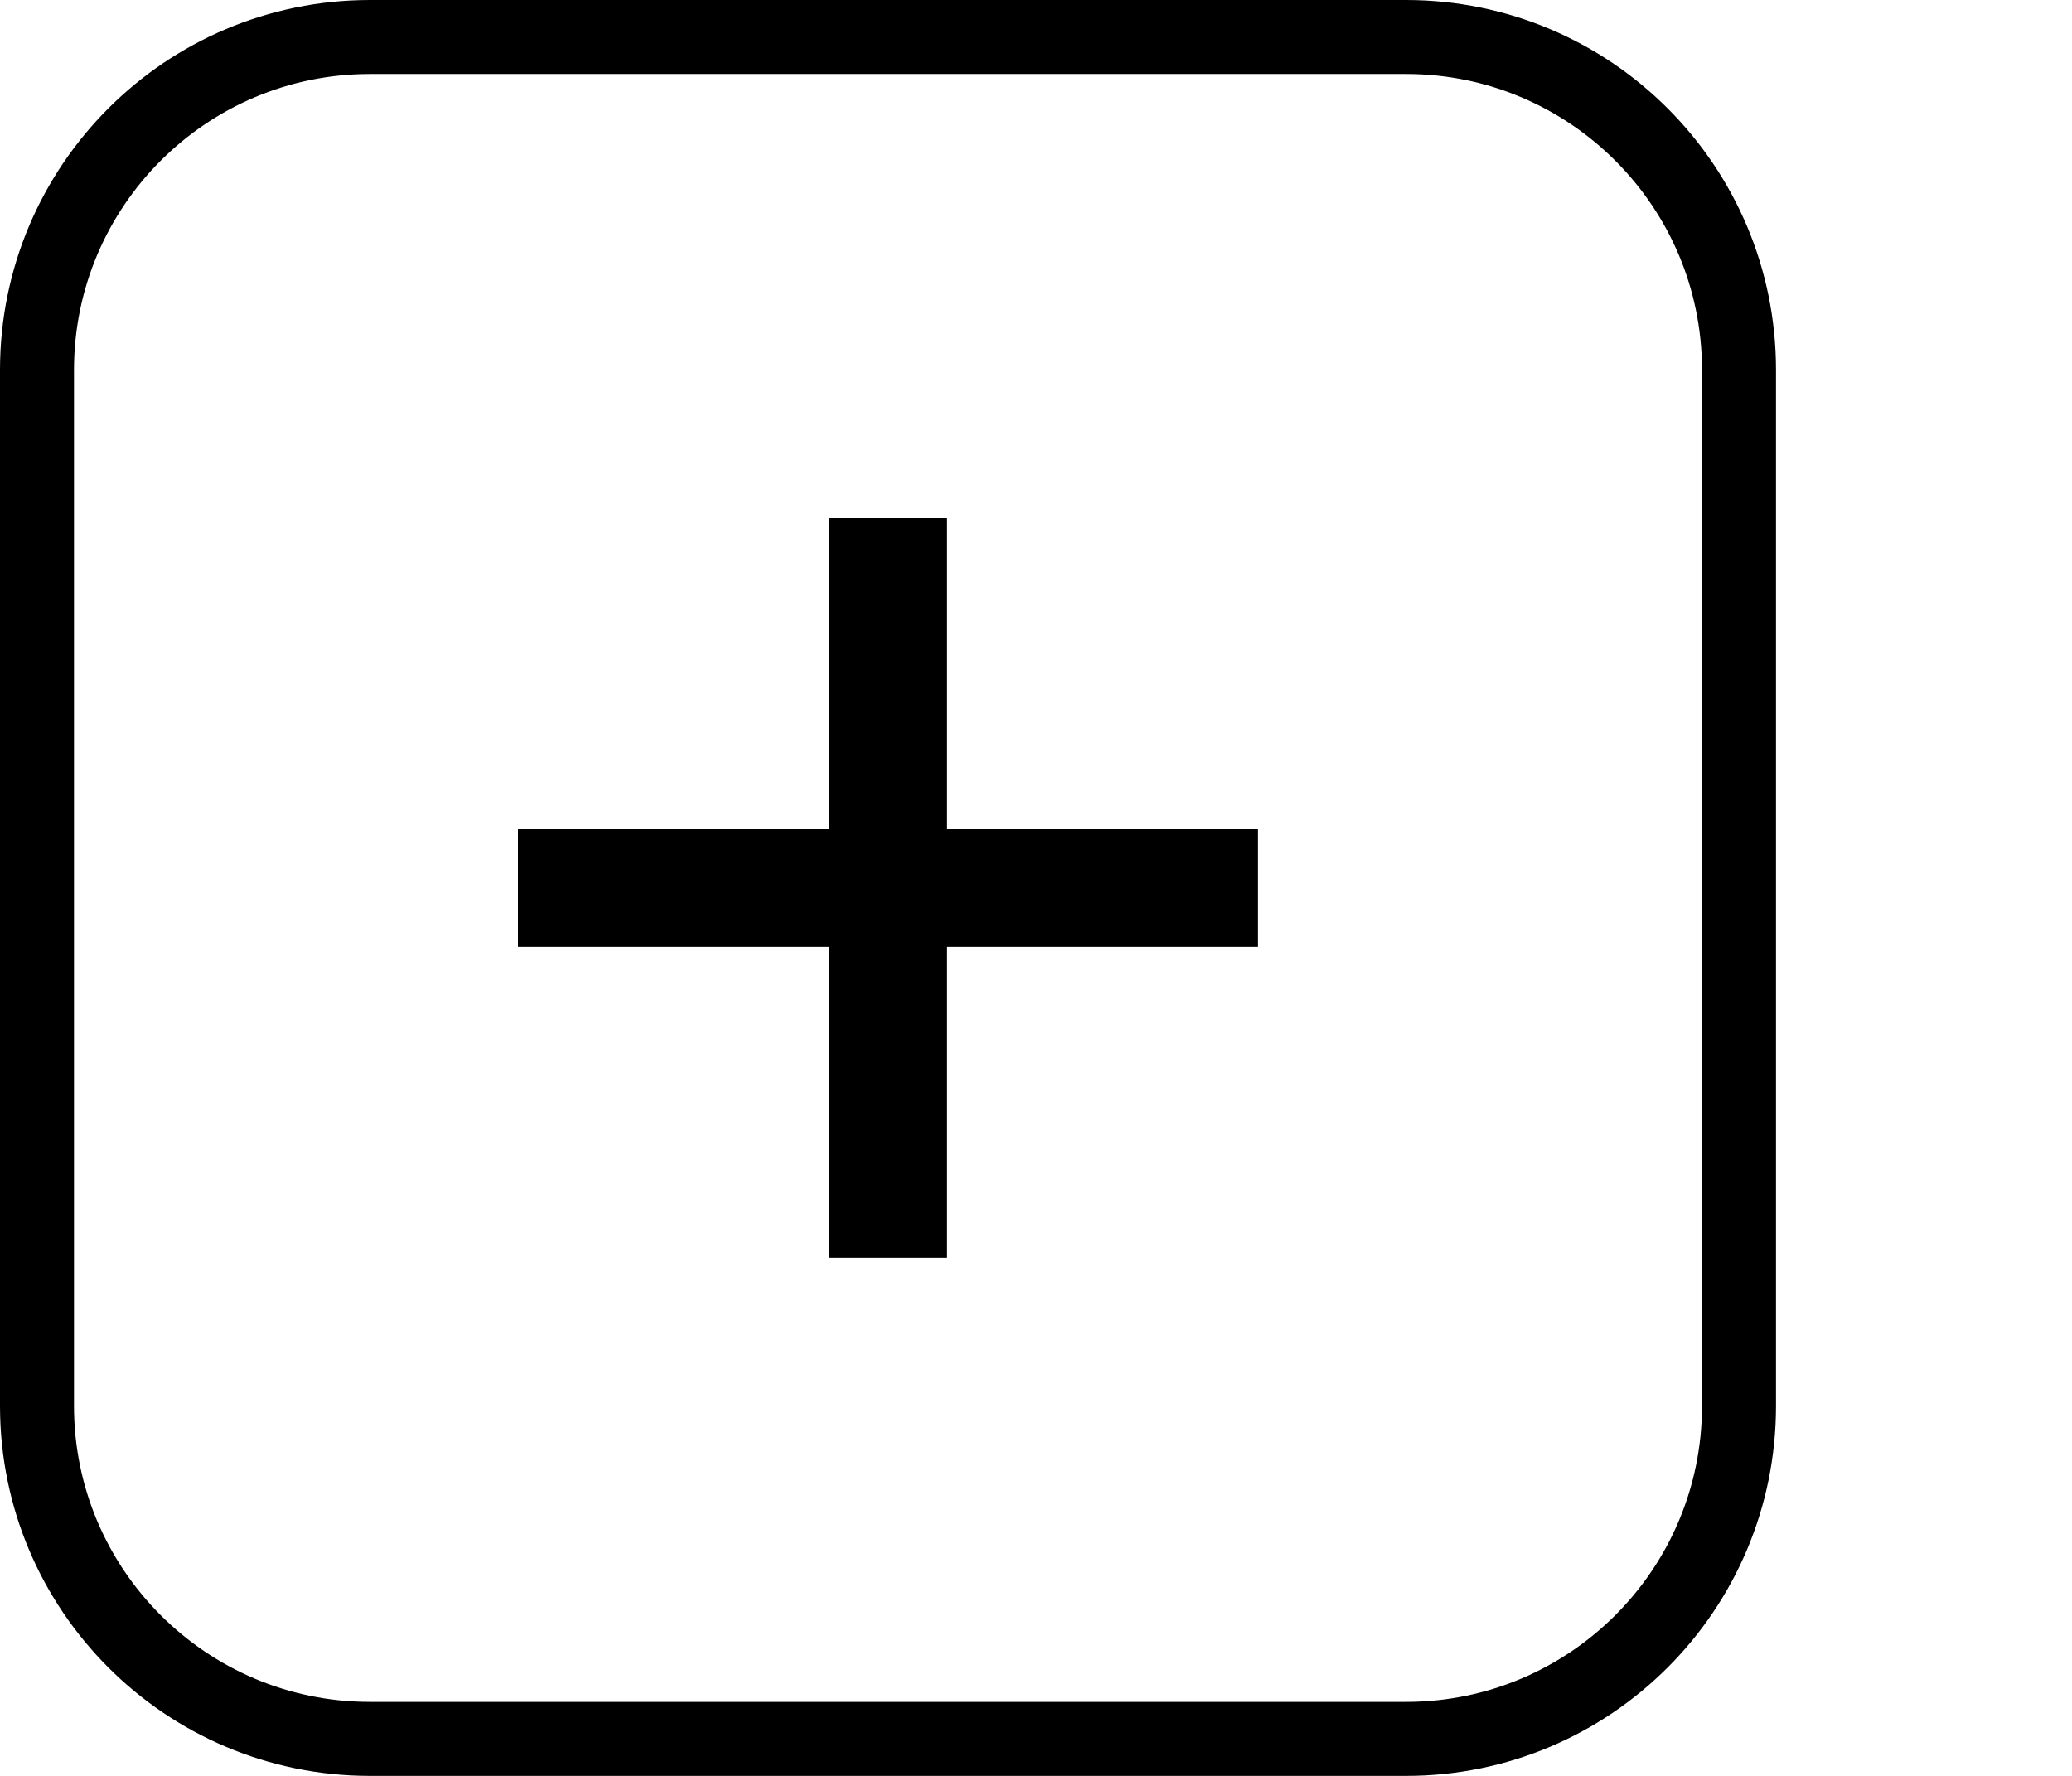
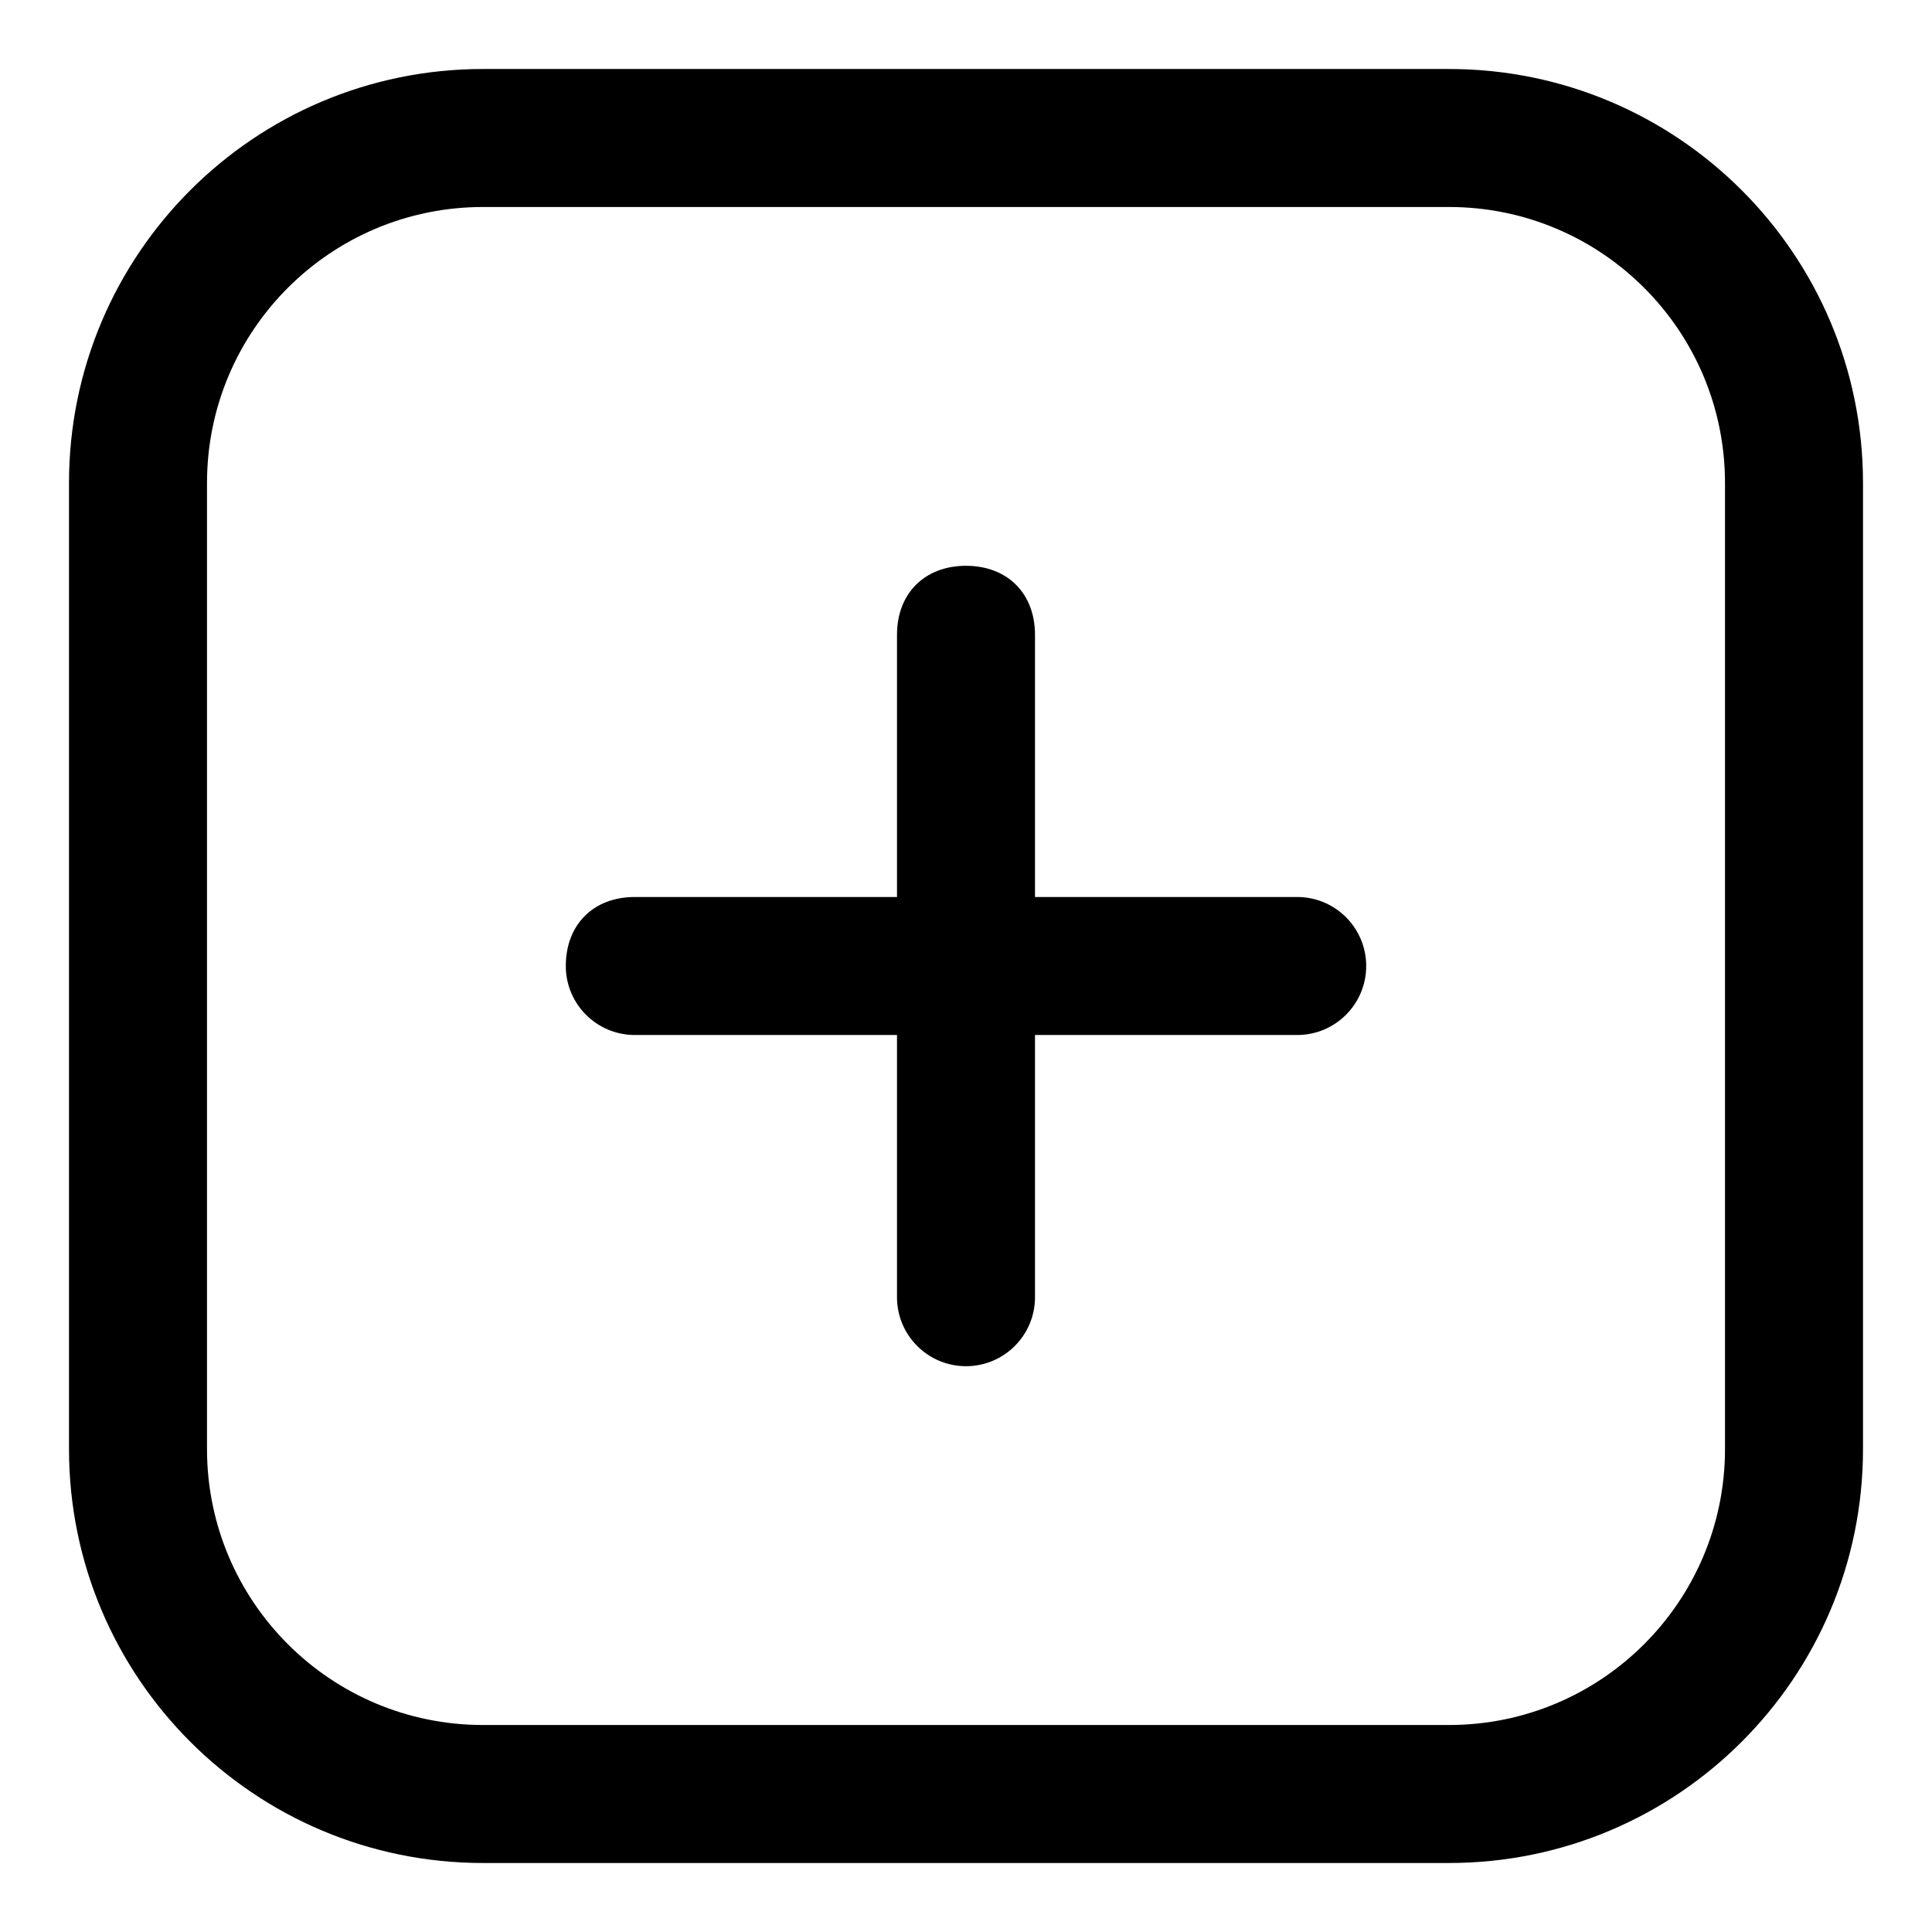
- <svg xmlns="http://www.w3.org/2000/svg" viewBox="0 0 28 24" fill="none">
-   <rect x=".5" y=".5" width="23" height="23" rx="4.5" stroke="currentColor" fill="transparent" />
-   <path d="M17 11.2h-4.2V7h-1.6v4.2H7v1.6h4.2V17h1.6v-4.2H17v-1.6z" fill="currentColor" />
+ <svg xmlns="http://www.w3.org/2000/svg" fill="none" viewBox="0 0 28 28">
+   <path fill-rule="evenodd" clip-rule="evenodd" d="M1 7a6 6 0 016-6h14a6 6 0 016 6v14a6 6 0 01-6 6H7a6 6 0 01-6-6V7zm6-4a4 4 0 00-4 4v14a4 4 0 004 4h14a4 4 0 004-4V7a4 4 0 00-4-4H7z" fill="currentColor" />
+   <path fill-rule="evenodd" clip-rule="evenodd" d="M14 8.2c.6 0 1 .4 1 1v9.6a1 1 0 11-2 0V9.2c0-.6.4-1 1-1z" fill="currentColor" />
+   <path fill-rule="evenodd" clip-rule="evenodd" d="M8.2 14c0-.6.4-1 1-1h9.6a1 1 0 010 2H9.2a1 1 0 01-1-1z" fill="currentColor" />
</svg>
